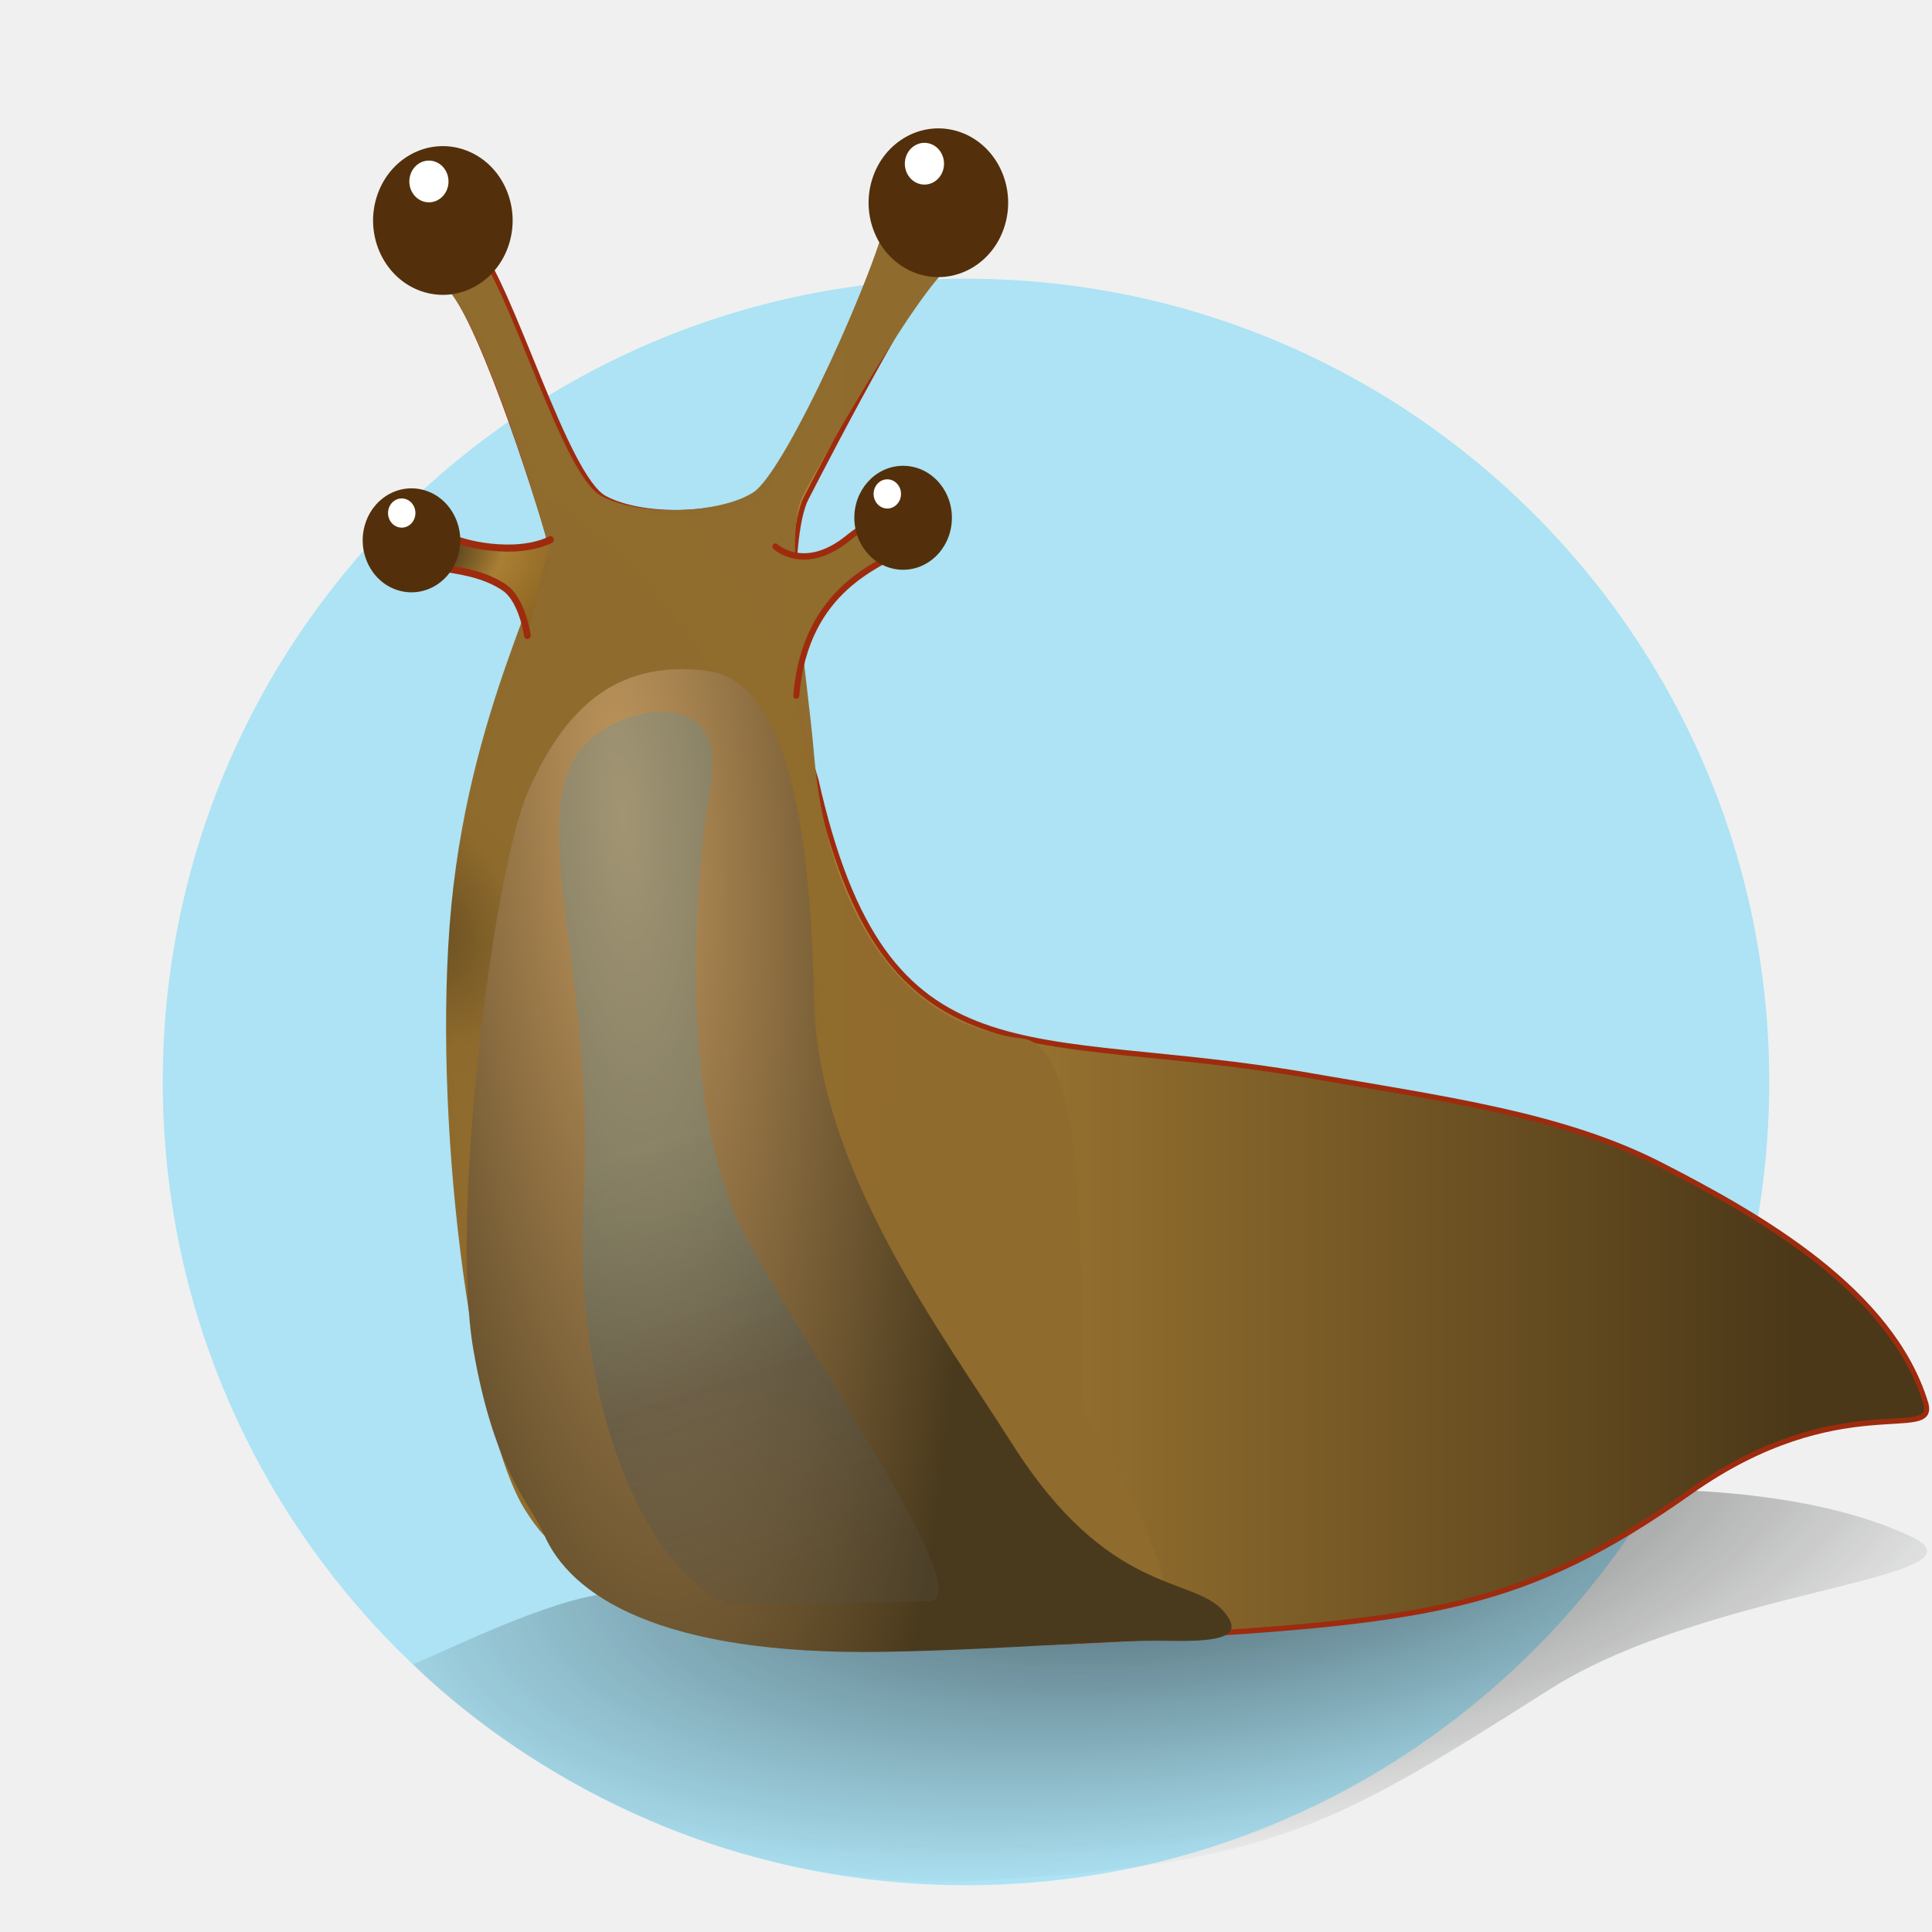
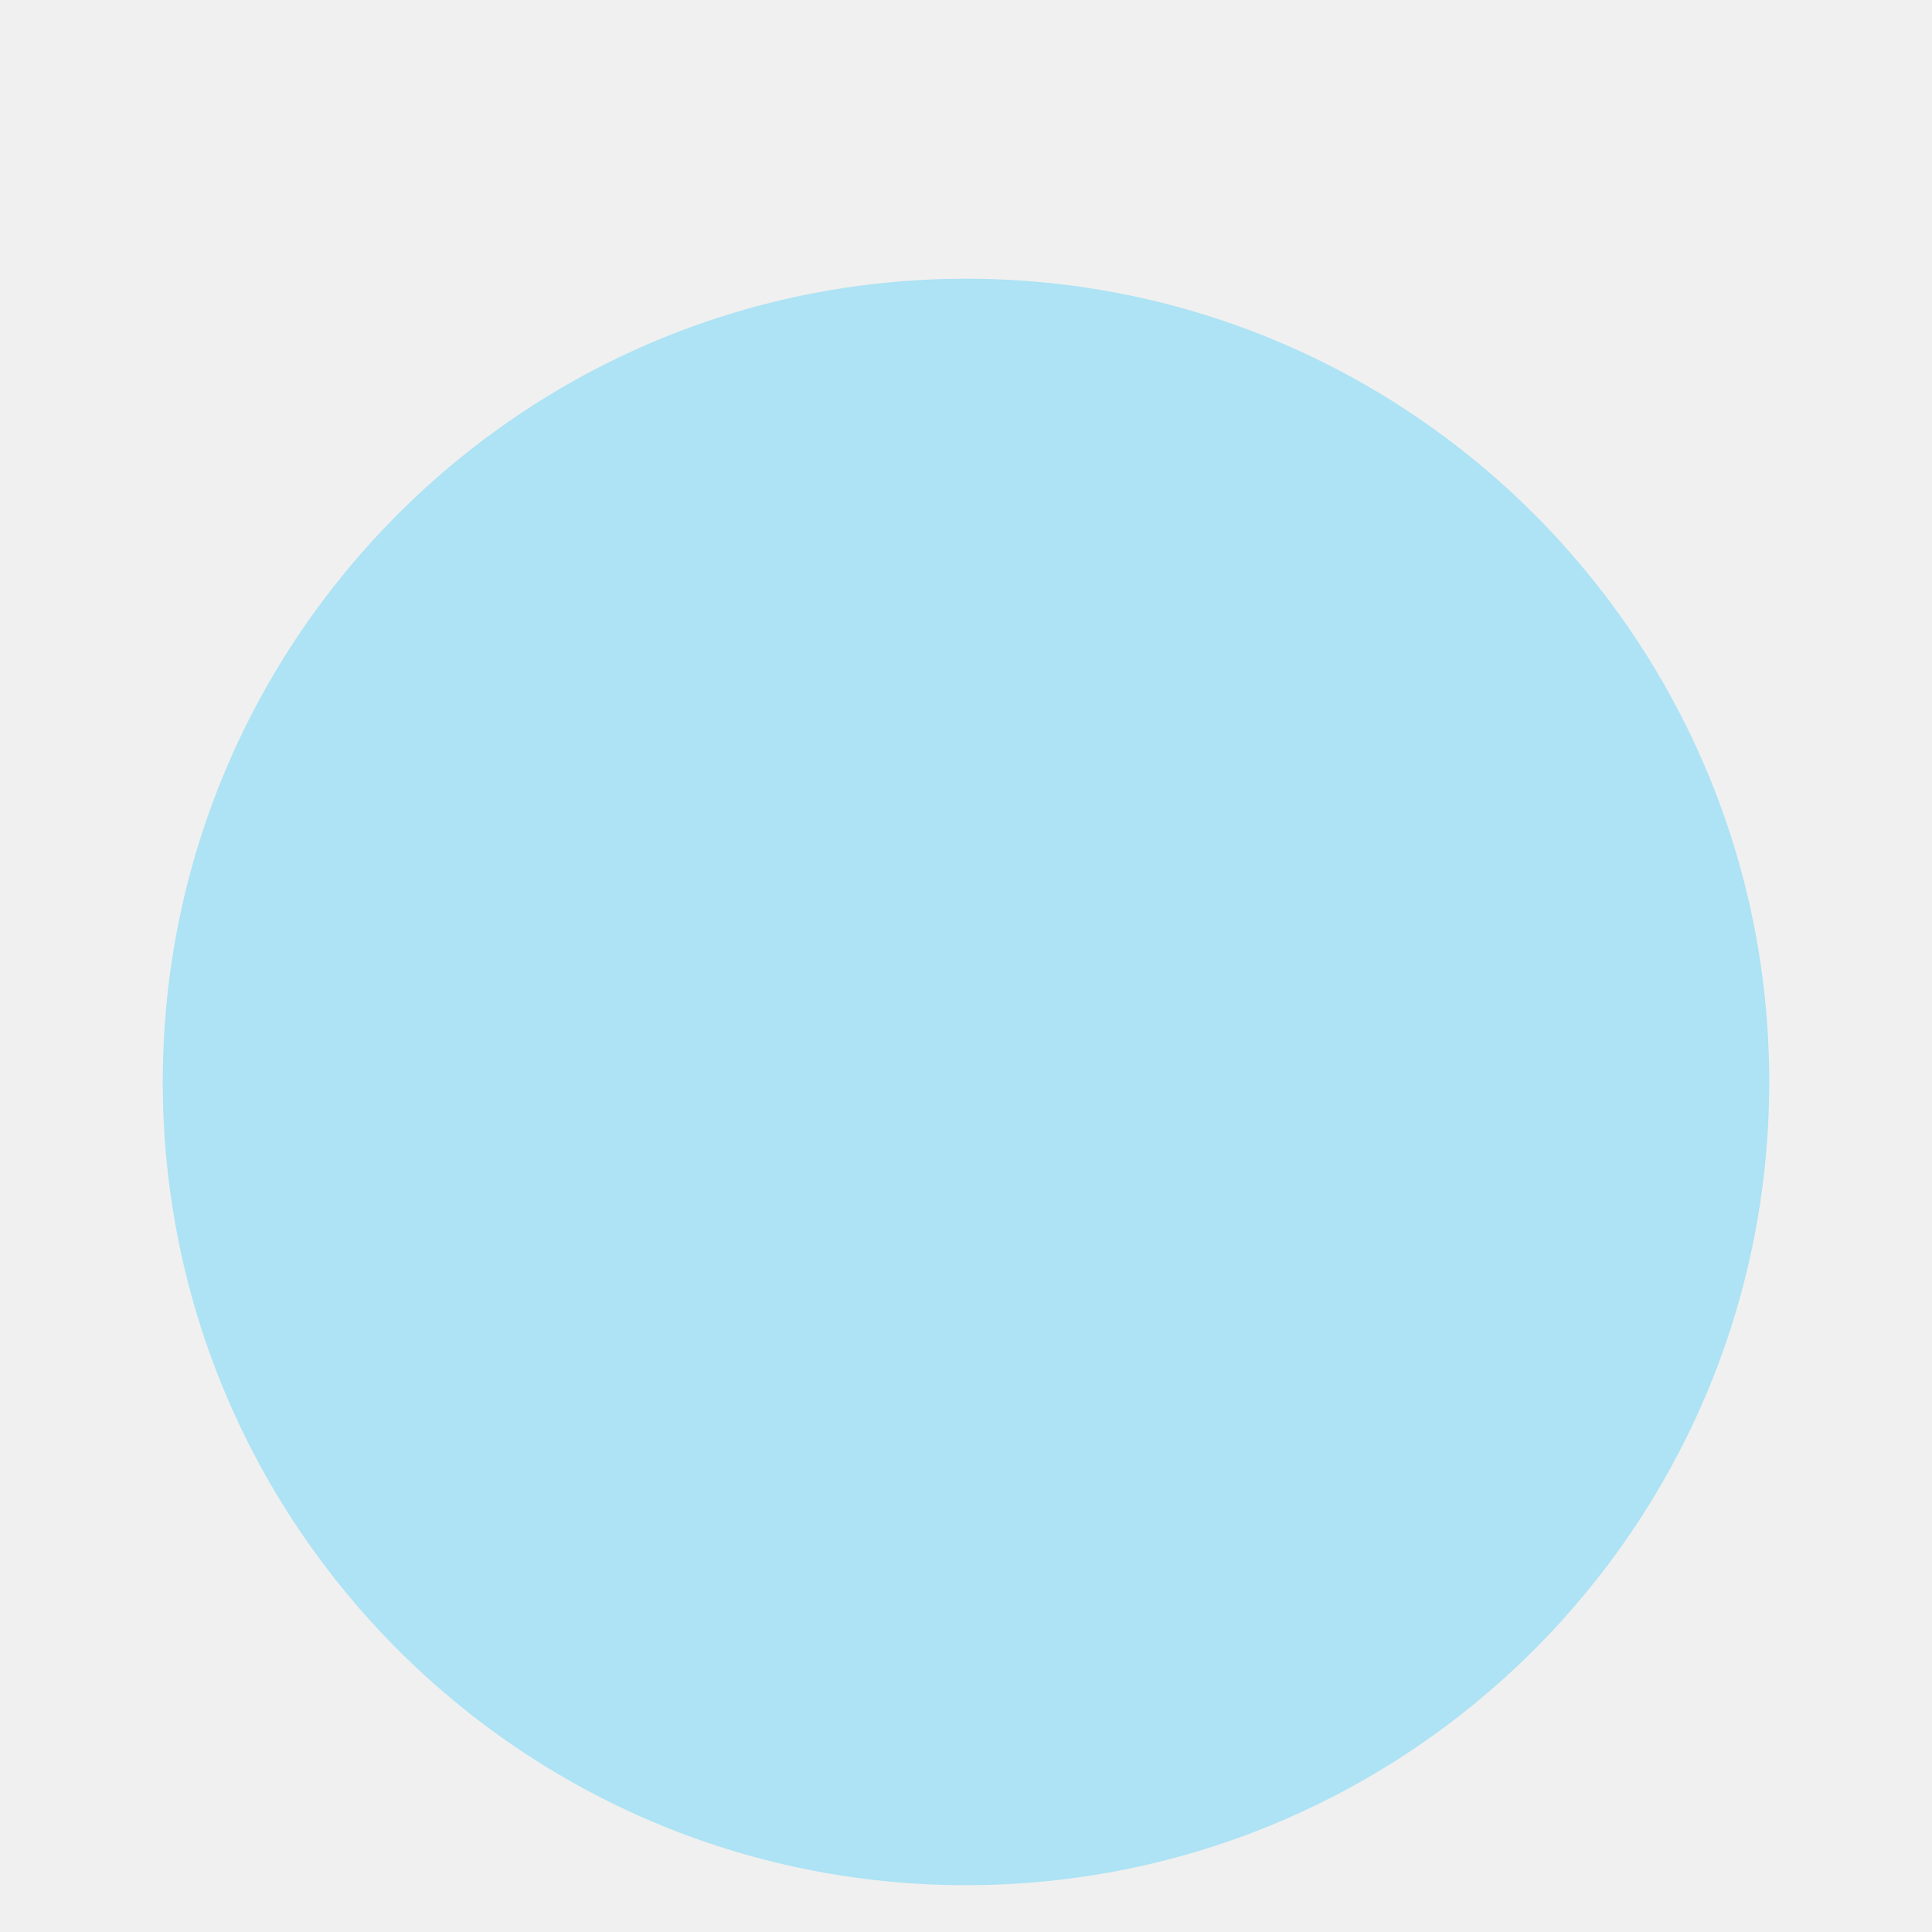
<svg xmlns="http://www.w3.org/2000/svg" xmlns:xlink="http://www.w3.org/1999/xlink" width="100" height="100" viewBox="0 0 26.458 26.458" version="1.1" id="svg2787">
  <defs id="defs2784">
    <mask maskUnits="userSpaceOnUse" id="mask54252">
      <circle style="fill:#ffffff;fill-opacity:1;fill-rule:evenodd;stroke-width:0.226" id="circle54254" cx="16.529" cy="23.564" r="11.101" />
    </mask>
    <radialGradient xlink:href="#linearGradient17716" id="radialGradient18687" cx="17.244" cy="27.805" fx="17.244" fy="27.805" r="9.317" gradientTransform="matrix(-1.414194,0.1825162,-0.06931325,-0.5370611,41.90814,32.40945)" gradientUnits="userSpaceOnUse" />
    <linearGradient id="linearGradient17716">
      <stop style="stop-color:#111415;stop-opacity:1;" offset="0.308" id="stop17712" />
      <stop style="stop-color:#111415;stop-opacity:0;" offset="1" id="stop17714" />
    </linearGradient>
    <linearGradient xlink:href="#linearGradient57885" id="linearGradient57887" x1="4.432" y1="14.321" x2="25.374" y2="14.321" gradientUnits="userSpaceOnUse" gradientTransform="matrix(0.9406473,0,0,0.9406473,0.6059759,0.02219817)" />
    <linearGradient id="linearGradient57885">
      <stop style="stop-color:#bb8d3c;stop-opacity:1;" offset="0" id="stop57883" />
      <stop style="stop-color:#b48839;stop-opacity:1;" offset="0.21" id="stop20274" />
      <stop style="stop-color:#4b3818;stop-opacity:1;" offset="1" id="stop57881" />
    </linearGradient>
    <radialGradient xlink:href="#linearGradient58033" id="radialGradient58105" cx="4.172" cy="13.784" fx="4.172" fy="13.784" r="6.216" gradientTransform="matrix(0.7370093,1.594466,-1.211685,0.5600762,18.15748,-1.645462)" gradientUnits="userSpaceOnUse" />
    <linearGradient id="linearGradient58033">
      <stop style="stop-color:#6a5022;stop-opacity:1;" offset="0" id="stop58029" />
      <stop style="stop-color:#8e6a2d;stop-opacity:0.996;" offset="0.157" id="stop58103" />
      <stop style="stop-color:#906c2e;stop-opacity:0.995;" offset="1" id="stop58031" />
    </linearGradient>
    <radialGradient xlink:href="#linearGradient55114" id="radialGradient58898" cx="0.05" cy="13.14" fx="0.05" fy="13.14" r="5.653" gradientTransform="matrix(0.202974,2.893049,-0.86537,0.06071367,18.70999,10.19633)" gradientUnits="userSpaceOnUse" />
    <linearGradient id="linearGradient55114">
      <stop style="stop-color:#bf965d;stop-opacity:1;" offset="0" id="stop55110" />
      <stop style="stop-color:#4a3a1d;stop-opacity:1;" offset="1" id="stop55112" />
    </linearGradient>
    <linearGradient xlink:href="#linearGradient58960" id="linearGradient58962" x1="9.448" y1="23.278" x2="7.452" y2="16.773" gradientUnits="userSpaceOnUse" gradientTransform="matrix(0.9406473,0,0,0.9154313,0.6059758,0.2900006)" />
    <linearGradient id="linearGradient58960">
      <stop style="stop-color:#54544c;stop-opacity:0.373;" offset="0" id="stop58956" />
      <stop style="stop-color:#545750;stop-opacity:0.781;" offset="0.427" id="stop58966" />
      <stop style="stop-color:#5e94a6;stop-opacity:0.469;" offset="1" id="stop58958" />
    </linearGradient>
    <radialGradient xlink:href="#linearGradient62625" id="radialGradient62627" cx="5.733" cy="9.435" fx="5.733" fy="9.435" r="1.106" gradientTransform="matrix(0.5068505,1.326055,-1.774349,0.6782,19.10994,-6.224518)" gradientUnits="userSpaceOnUse" />
    <linearGradient id="linearGradient62625">
      <stop style="stop-color:#443316;stop-opacity:1;" offset="0" id="stop62623" />
      <stop style="stop-color:#a97f34;stop-opacity:1;" offset="0.475" id="stop62635" />
      <stop style="stop-color:#8c6320;stop-opacity:1;" offset="1" id="stop62621" />
    </linearGradient>
  </defs>
  <g id="layer1">
    <text xml:space="preserve" style="font-weight:bold;font-size:6.35px;line-height:1.3;font-family:Consolas;-inkscape-font-specification:'Consolas Bold';text-align:center;text-anchor:middle;fill:#fe005b;fill-opacity:0.593;stroke:#7c7777;stroke-width:0;stroke-linejoin:round;stroke-miterlimit:8;paint-order:fill markers stroke;stop-color:#000000" x="13.729" y="31.973" id="text97103">
      <tspan id="tspan97101" style="stroke-width:0" x="13.729" y="31.973">Home</tspan>
    </text>
    <circle style="fill:#ade3f4;fill-opacity:1;fill-rule:evenodd;stroke-width:0.224" id="path29876-9" cx="13.229" cy="14.817" r="11" />
-     <g id="g50050" transform="matrix(0.9384148,0,0,1,1.633077,0)">
+     <g id="g50050" transform="matrix(0.9384148,0,0,1,-31.66862,-2.450125)">
      <path style="opacity:0.466;mix-blend-mode:multiply;fill:url(#radialGradient18687);fill-opacity:1;stroke:#aa9974;stroke-width:0;stroke-linejoin:round;stroke-miterlimit:8;paint-order:fill markers stroke;stop-color:#000000" d="m 7.178,21.815 c -0.905,0.078 -2.438,0.809 -2.893,0.977 1.231,1.151 4.305,3.163 8.24,2.964 4.373,-0.221 5.25,-0.784 8.371,-2.633 2.326,-1.378 6.562,-1.51 5.235,-2.089 C 23.391,19.838 18.032,20.578 17.148,21.179 16.264,21.78 8.556,22.381 7.178,21.815 Z" id="path17489" />
      <path style="fill:url(#linearGradient57887);fill-opacity:1;stroke:#9e2b0e;stroke-width:0.073;stroke-linejoin:round;stroke-miterlimit:8;stroke-dasharray:none;stroke-opacity:1;paint-order:fill markers stroke;stop-color:#000000" d="M 15.041,22.423 C 6.665,22.885 6.747,21.709 6.025,20.65 5.303,19.591 4.631,15.684 4.872,12.699 5.113,9.714 6.413,7.837 6.268,7.356 6.124,6.874 5.2,4.094 4.67,3.757 4.141,3.42 4.667,2.765 5.196,3.343 5.726,3.92 6.509,6.537 7.086,6.826 7.664,7.115 8.819,7.067 9.301,6.778 9.782,6.489 11.177,3.498 11.284,2.827 c 0.124,-0.774 0.596,-0.933 1.029,-0.596 0.433,0.337 0.394,0.938 0.057,0.938 -0.337,0 -2.058,3.128 -2.347,3.657 -0.289,0.53 -0.249,2.729 0.144,3.851 1.018,4.276 3.081,3.379 7.21,4.054 1.99,0.325 3.694,0.537 5.122,1.224 1.464,0.704 3.357,1.722 3.861,3.252 0.187,0.567 -1.249,-0.229 -3.432,1.221 -2.414,1.603 -3.811,1.769 -7.888,1.994 z" id="path35596" />
      <path style="fill:url(#radialGradient58105);fill-opacity:1;stroke:#9e2b0e;stroke-width:0;stroke-linejoin:round;stroke-miterlimit:8;stroke-dasharray:none;stroke-opacity:1;paint-order:fill markers stroke;stop-color:#000000" d="M 14.991,22.388 C 6.702,21.104 6.65,21.745 5.928,20.686 5.206,19.627 4.581,15.649 4.822,12.665 5.063,9.68 6.363,7.803 6.218,7.321 6.074,6.84 5.214,4.199 4.684,3.862 4.154,3.525 4.66,2.825 5.19,3.403 5.719,3.98 6.459,6.503 7.036,6.792 7.614,7.081 8.769,7.032 9.251,6.744 9.732,6.455 11.102,3.58 11.209,2.909 11.333,2.135 11.904,2.051 12.338,2.388 c 0.433,0.337 0.219,1.213 -0.118,1.213 -0.337,0 -1.958,2.661 -2.247,3.191 -0.289,0.53 0.061,2.373 0.168,3.557 0.159,1.764 1.033,3.669 3.032,3.872 1.198,0.122 0.748,4.893 0.928,5.157 1.091,1.602 1.538,3.11 0.891,3.01 z" id="path35596-7" />
      <path style="fill:url(#radialGradient58898);fill-opacity:1;stroke:#9e2b0e;stroke-width:0;stroke-linejoin:round;stroke-miterlimit:8;stroke-dasharray:none;paint-order:fill markers stroke;stop-color:#000000" d="M 16.118,22.066 C 15.657,21.573 14.444,21.867 13.03,19.772 12.029,18.287 10.201,16.023 10.139,13.721 10.099,12.216 9.973,9.353 8.582,9.187 7.192,9.02 6.469,9.776 5.968,10.833 c -0.501,1.057 -1.144,5.769 -0.801,7.645 0.31,1.691 0.849,2.132 1.028,2.528 0.378,0.833 1.676,1.67 4.982,1.615 1.784,-0.03 3.265,-0.166 4.088,-0.151 0.663,0.012 1.216,-0.013 0.852,-0.403 z" id="path51727" />
      <g id="g19183-7-6" transform="matrix(0.1818109,0.05843158,-0.05843158,0.1818109,28.91949,13.27643)" style="fill:#9ade24;fill-opacity:1;stroke-width:1.058">
        <circle style="fill:#53300b;fill-opacity:1;fill-rule:evenodd;stroke-width:0.28" id="path12329-1-9-2" cx="-101.402" cy="-25.163" r="5.332" />
        <circle style="fill:#ffffff;fill-opacity:1;fill-rule:evenodd;stroke-width:0.407" id="path16742-6-2" cx="-103.273" cy="-27.502" r="1.497" />
      </g>
      <g id="g19183-7" transform="matrix(0.1818109,0.05843158,-0.05843158,0.1818109,21.68828,13.51952)" style="fill:#9ade24;fill-opacity:1;stroke-width:1.058">
        <circle style="fill:#53300b;fill-opacity:1;fill-rule:evenodd;stroke-width:0.28" id="path12329-1-9" cx="-101.402" cy="-25.163" r="5.332" />
        <circle style="fill:#ffffff;fill-opacity:1;fill-rule:evenodd;stroke-width:0.407" id="path16742-6" cx="-103.273" cy="-27.502" r="1.497" />
      </g>
      <path style="opacity:0.638;fill:url(#linearGradient58962);fill-opacity:1;stroke:#9e2b0e;stroke-width:0;stroke-linecap:round;stroke-linejoin:round;stroke-miterlimit:8;stroke-dasharray:none;paint-order:fill markers stroke;stop-color:#000000" d="M 8.878,21.954 C 7.85,21.62 6.608,19.499 6.779,16.415 6.951,13.331 5.938,11.314 6.706,10.297 7.18,9.669 8.892,9.313 8.635,10.73 c -0.257,1.417 -0.485,4.518 0.543,6.268 1.028,1.75 3.363,4.894 2.644,4.928 -0.761,0.036 -2.045,0.037 -2.944,0.027 z" id="path58954" />
      <g id="g62130" transform="translate(-0.6250319,-0.2000102)">
        <path style="fill:url(#radialGradient62627);fill-opacity:1;stroke:#9e2b0e;stroke-width:0.097;stroke-linecap:round;stroke-linejoin:round;stroke-miterlimit:8;stroke-dasharray:none;stroke-opacity:1;paint-order:fill markers stroke;stop-color:#000000" d="M 6.919,7.591 C 6.399,7.827 5.599,7.641 5.461,7.551 5.323,7.461 4.425,7.626 4.987,7.887 5.269,8.018 5.807,7.968 6.246,8.247 6.508,8.413 6.581,8.903 6.581,8.903" id="path44873" />
        <g id="g19183-7-1" transform="matrix(0.1271121,0.04085212,-0.04085212,0.1271121,16.75105,14.94066)" style="fill:#9ade24;fill-opacity:1;stroke-width:1.058">
          <circle style="fill:#53300b;fill-opacity:1;fill-rule:evenodd;stroke-width:0.28" id="path12329-1-9-1" cx="-101.402" cy="-25.163" r="5.332" />
          <circle style="fill:#ffffff;fill-opacity:1;fill-rule:evenodd;stroke-width:0.407" id="path16742-6-1" cx="-103.273" cy="-27.502" r="1.497" />
        </g>
      </g>
      <g id="g62136" style="fill:#906c2d;fill-opacity:1" transform="rotate(-14.38,8.570485,5.708516)">
        <path style="fill:#906c2d;fill-opacity:1;stroke:#9e2b0e;stroke-width:0.087;stroke-linecap:round;stroke-linejoin:round;stroke-miterlimit:8;stroke-dasharray:none;stroke-opacity:1;paint-order:fill markers stroke;stop-color:#000000" d="m 9.103,7.679 c 0,0 0.32,0.468 1.067,0.146 0.727,-0.313 0.908,0.246 0.654,0.365 -0.253,0.119 -1.436,0.126 -1.933,1.542" id="path44871" />
        <g id="g19183-7-1-7" transform="matrix(0.1271121,0.04085212,-0.04085212,0.1271121,22.86747,15.10095)" style="fill:#906c2d;fill-opacity:1;stroke-width:1.058">
          <circle style="fill:#53300b;fill-opacity:1;fill-rule:evenodd;stroke-width:0.28" id="path12329-1-9-1-0" cx="-101.402" cy="-25.163" r="5.332" />
          <circle style="fill:#ffffff;fill-opacity:1;fill-rule:evenodd;stroke-width:0.407" id="path16742-6-1-5" cx="-103.273" cy="-27.502" r="1.497" />
        </g>
      </g>
    </g>
  </g>
</svg>
